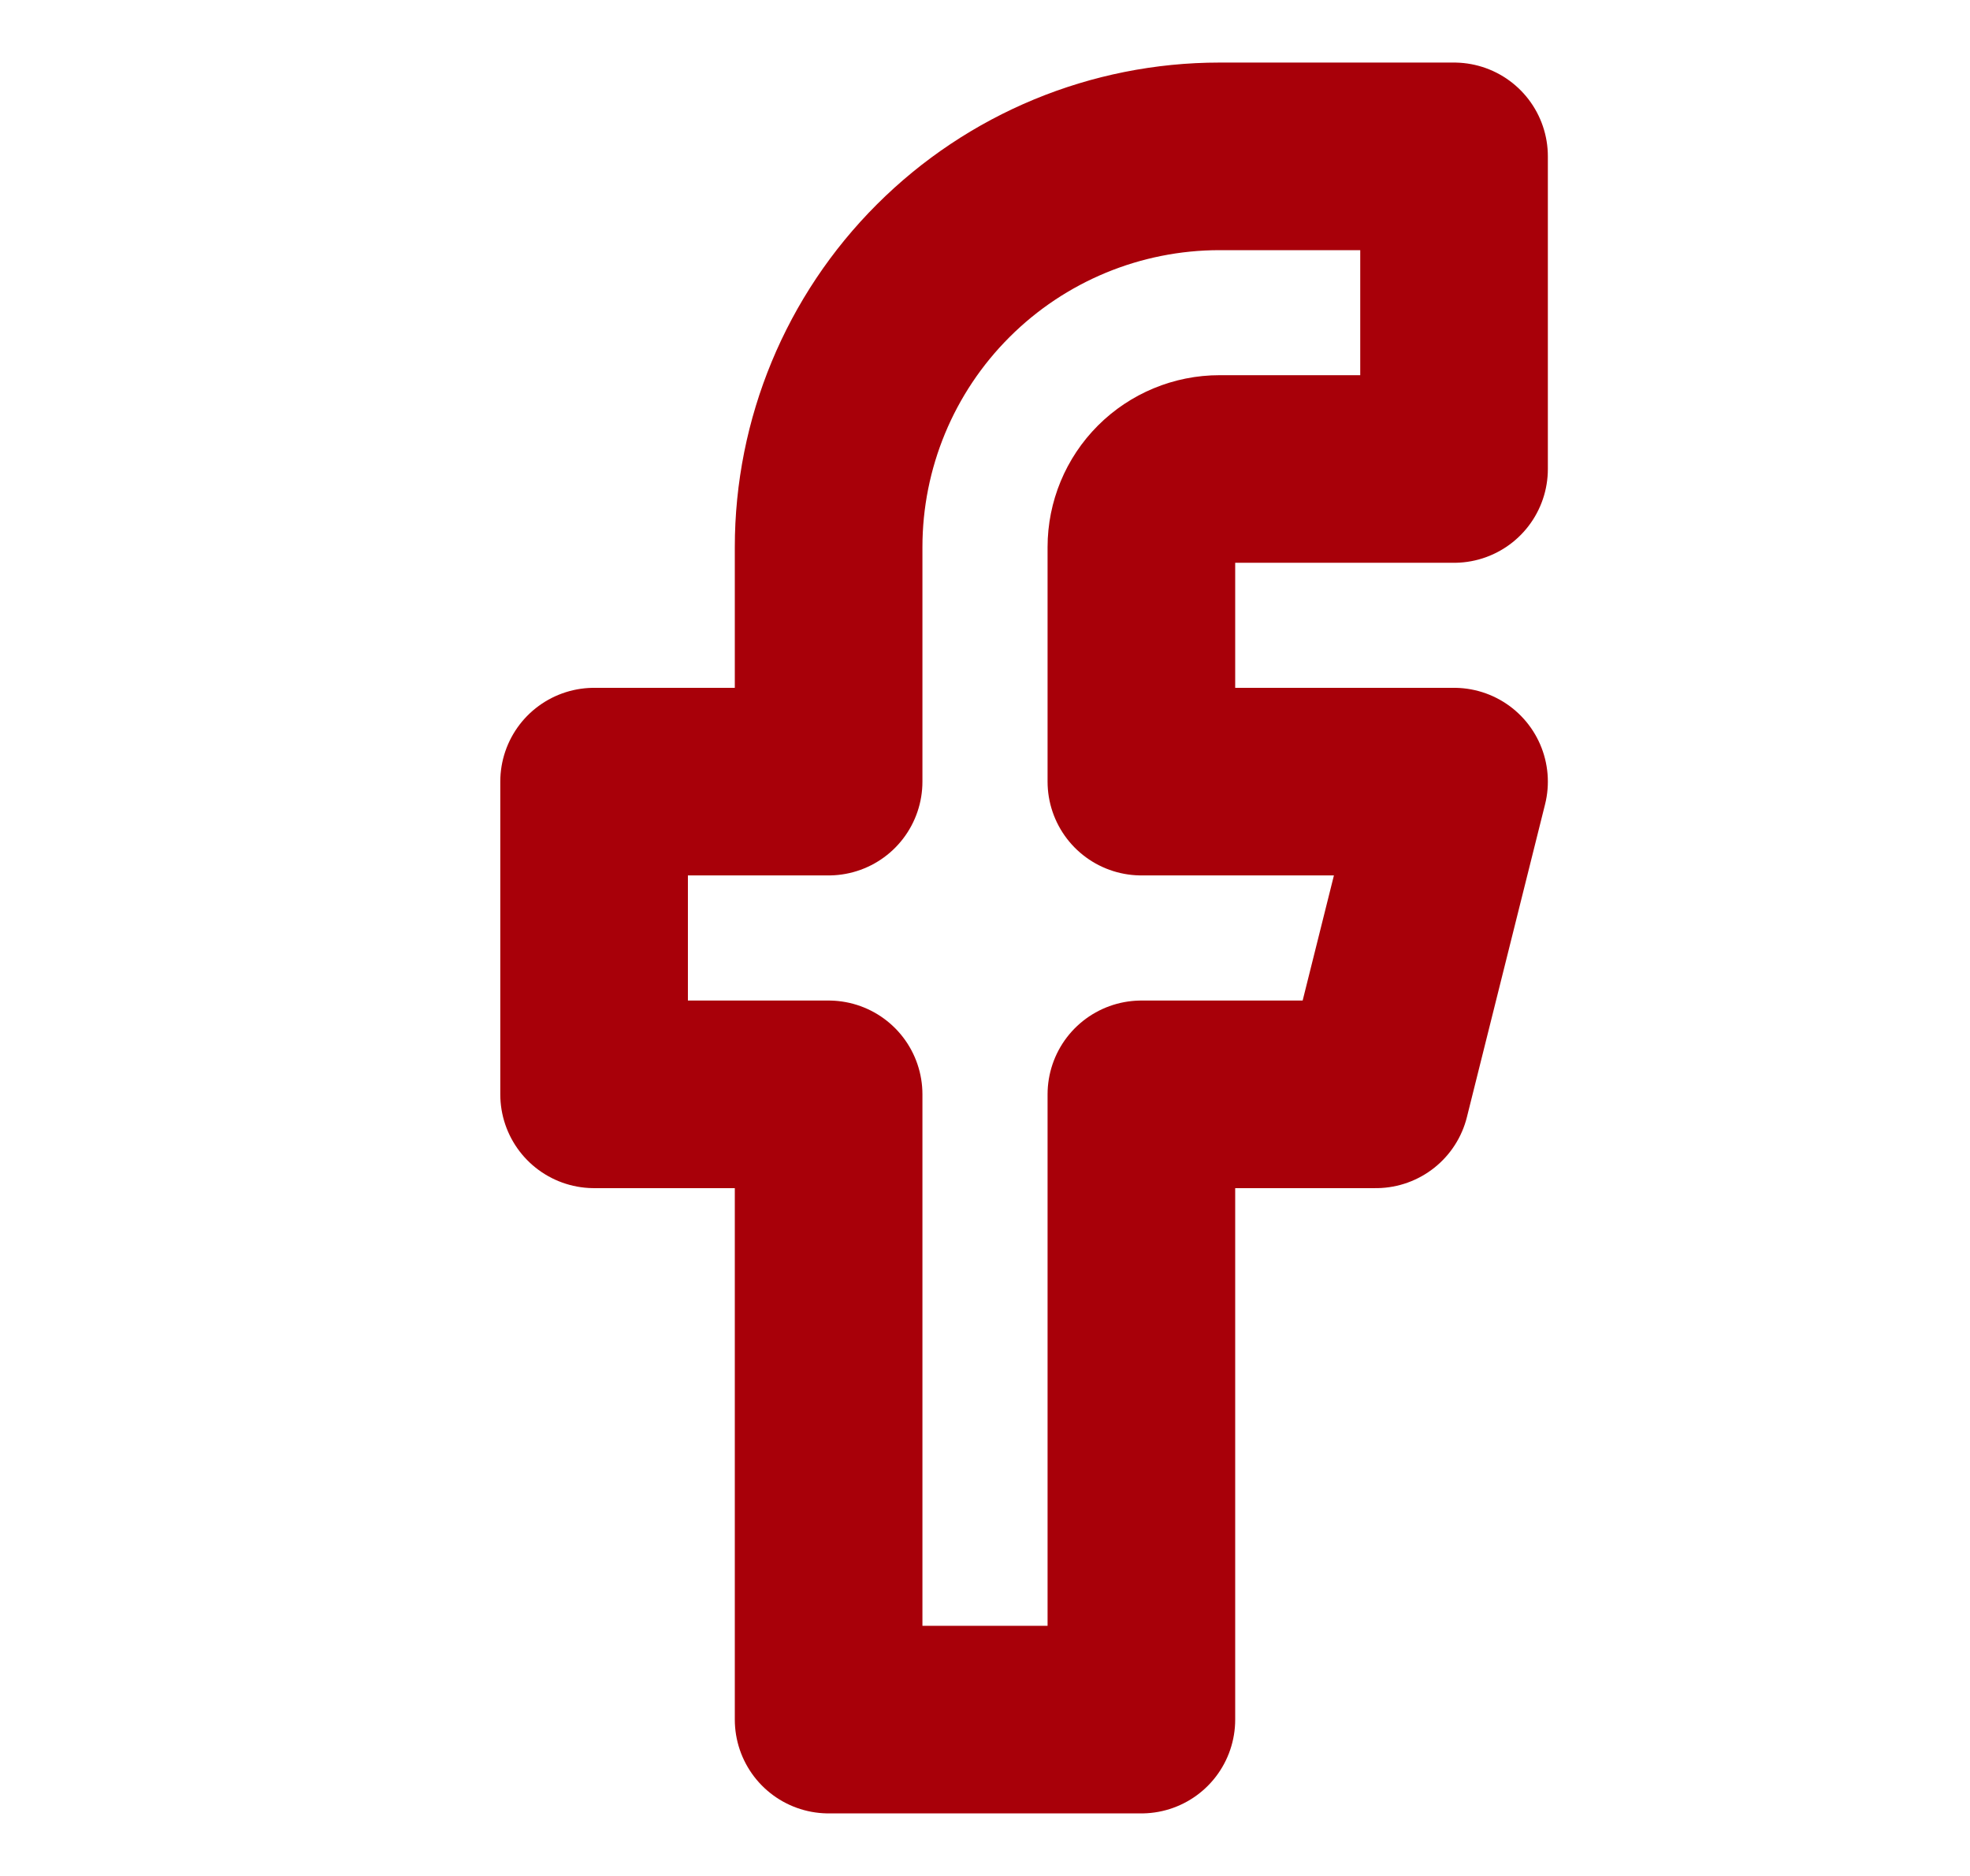
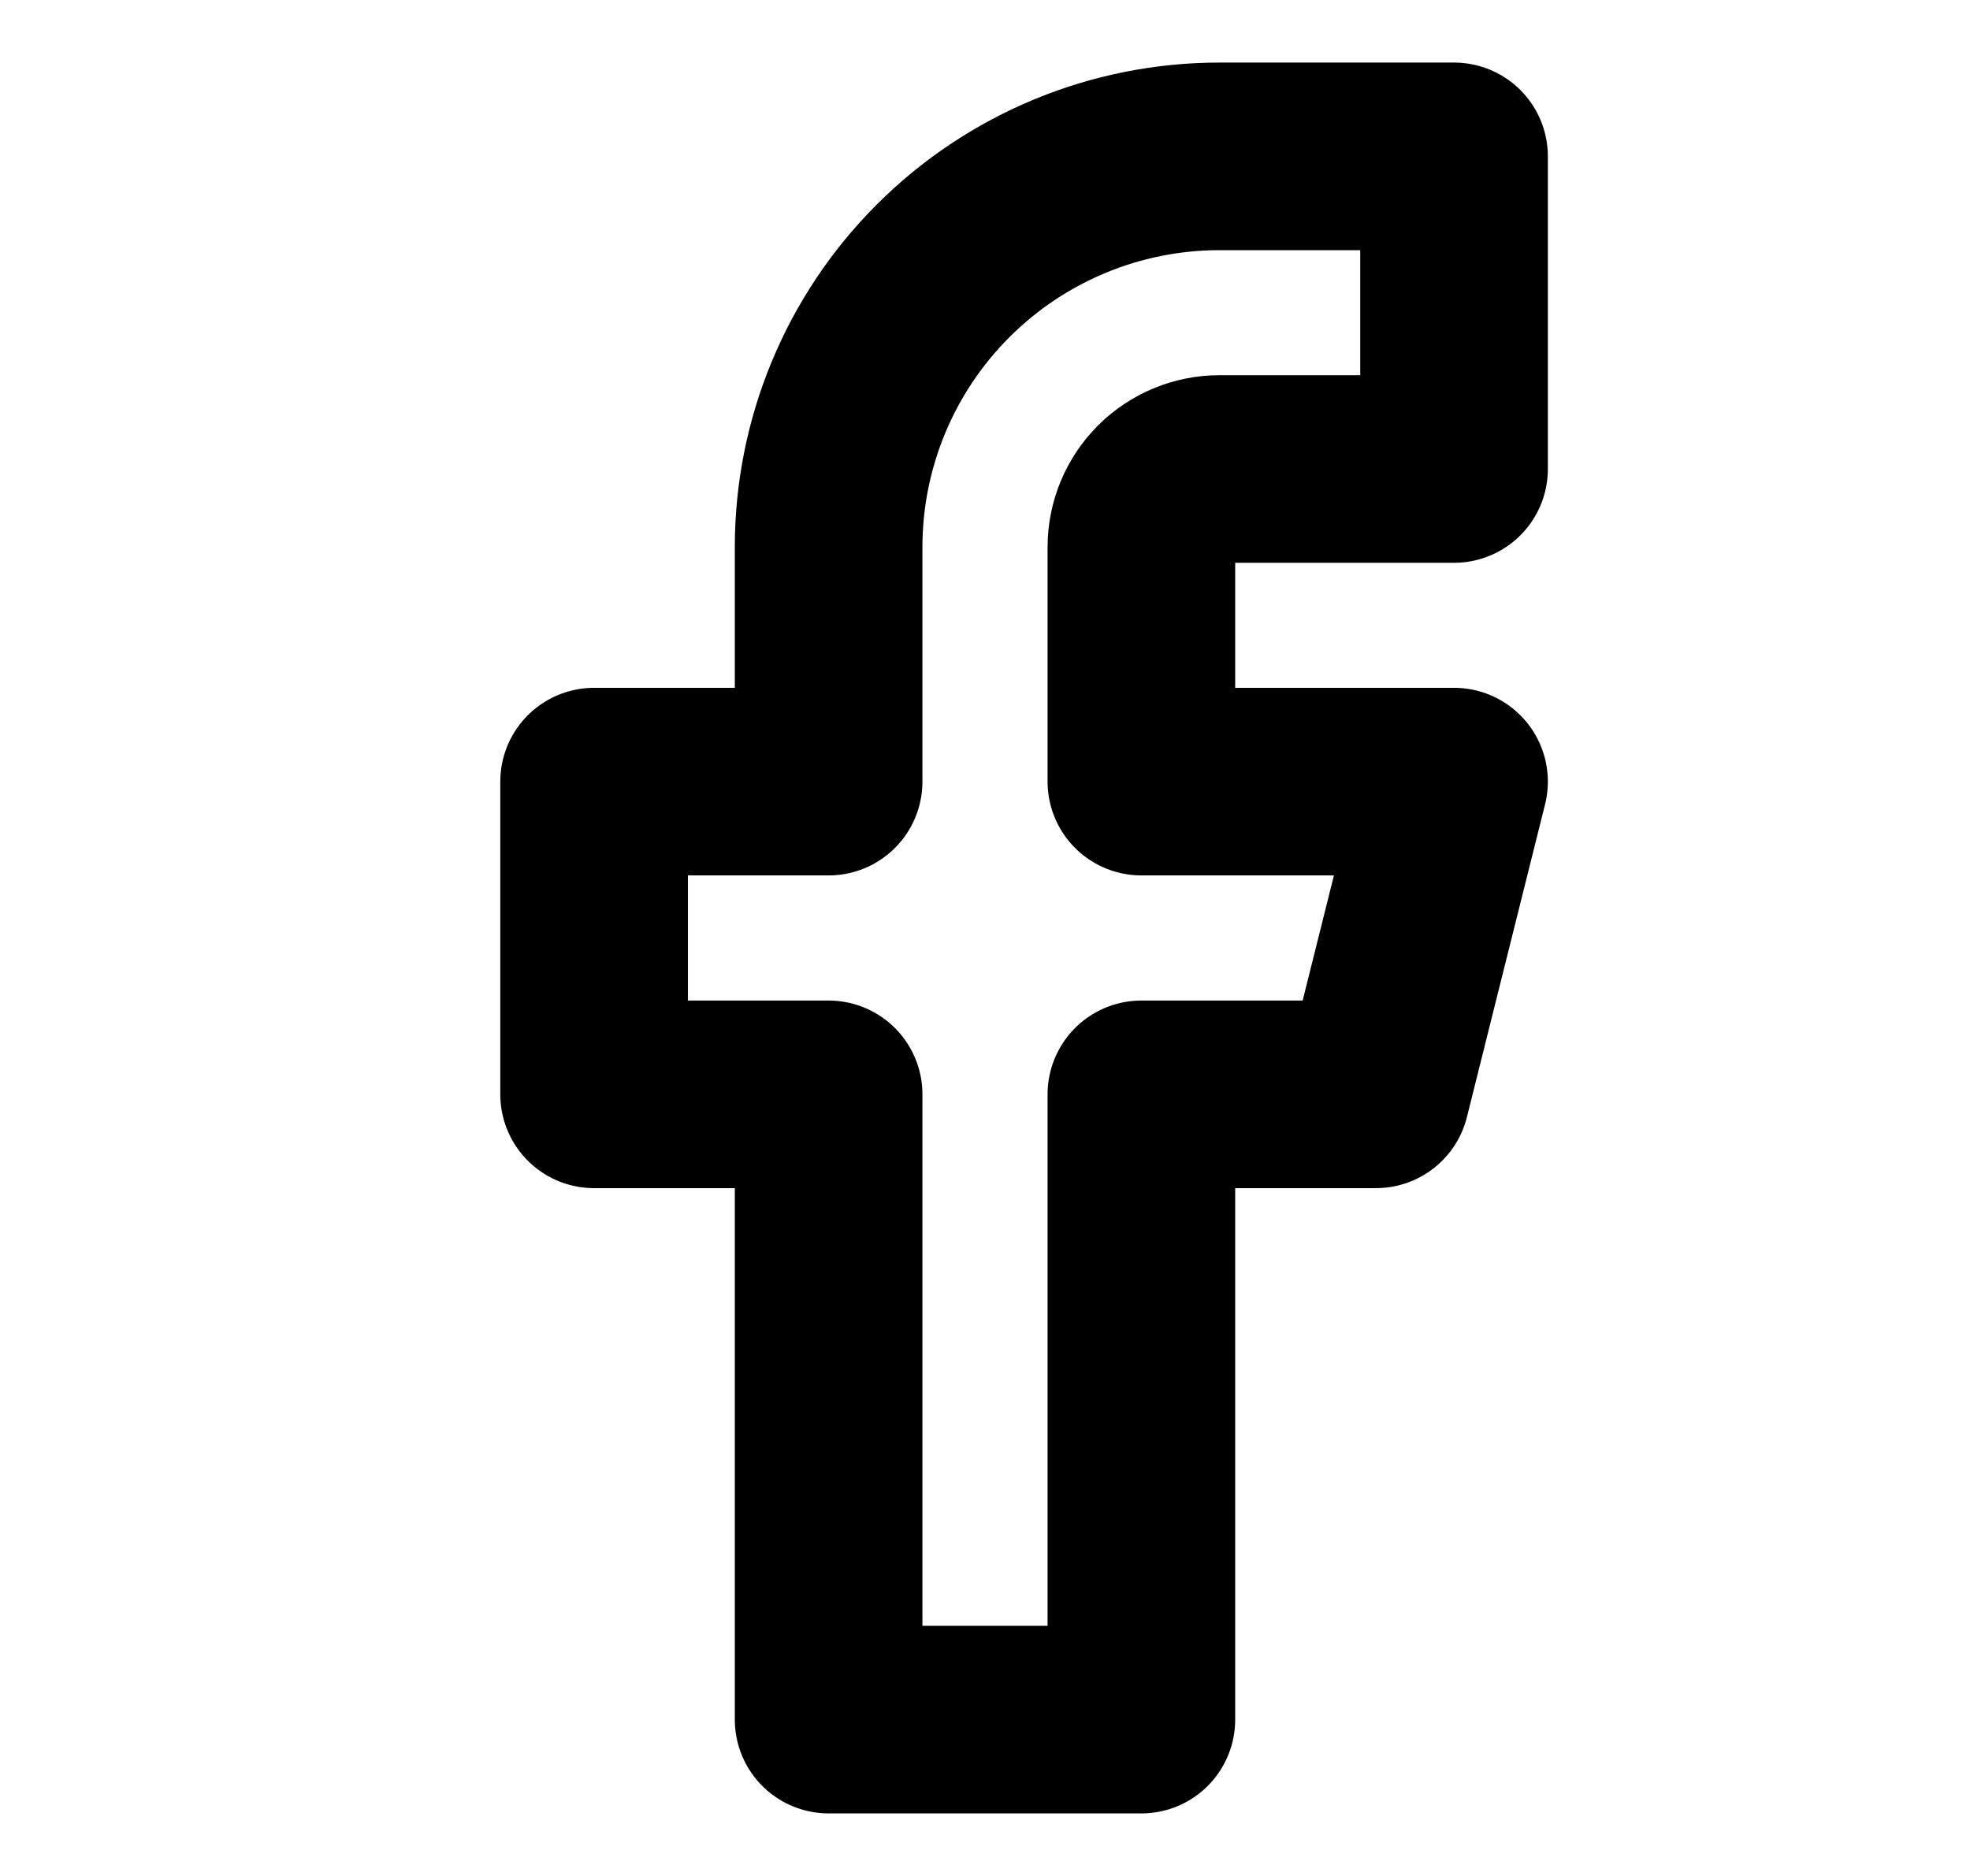
<svg xmlns="http://www.w3.org/2000/svg" width="21" height="20" viewBox="0 0 21 20" fill="none">
-   <path d="M15.5 1.667H13C11.895 1.667 10.835 2.106 10.054 2.887C9.272 3.668 8.833 4.728 8.833 5.833V8.333H6.333V11.667H8.833V18.333H12.167V11.667H14.667L15.5 8.333H12.167V5.833C12.167 5.612 12.255 5.4 12.411 5.244C12.567 5.088 12.779 5 13 5H15.5V1.667Z" stroke="#A80009" stroke-width="2" stroke-linecap="round" stroke-linejoin="round" />
+   <path d="M15.5 1.667H13C11.895 1.667 10.835 2.106 10.054 2.887C9.272 3.668 8.833 4.728 8.833 5.833V8.333H6.333V11.667H8.833V18.333H12.167V11.667H14.667L15.5 8.333H12.167V5.833C12.167 5.612 12.255 5.4 12.411 5.244C12.567 5.088 12.779 5 13 5H15.5V1.667Z" stroke="currentcolor" stroke-width="2" stroke-linecap="round" stroke-linejoin="round" />
</svg>
